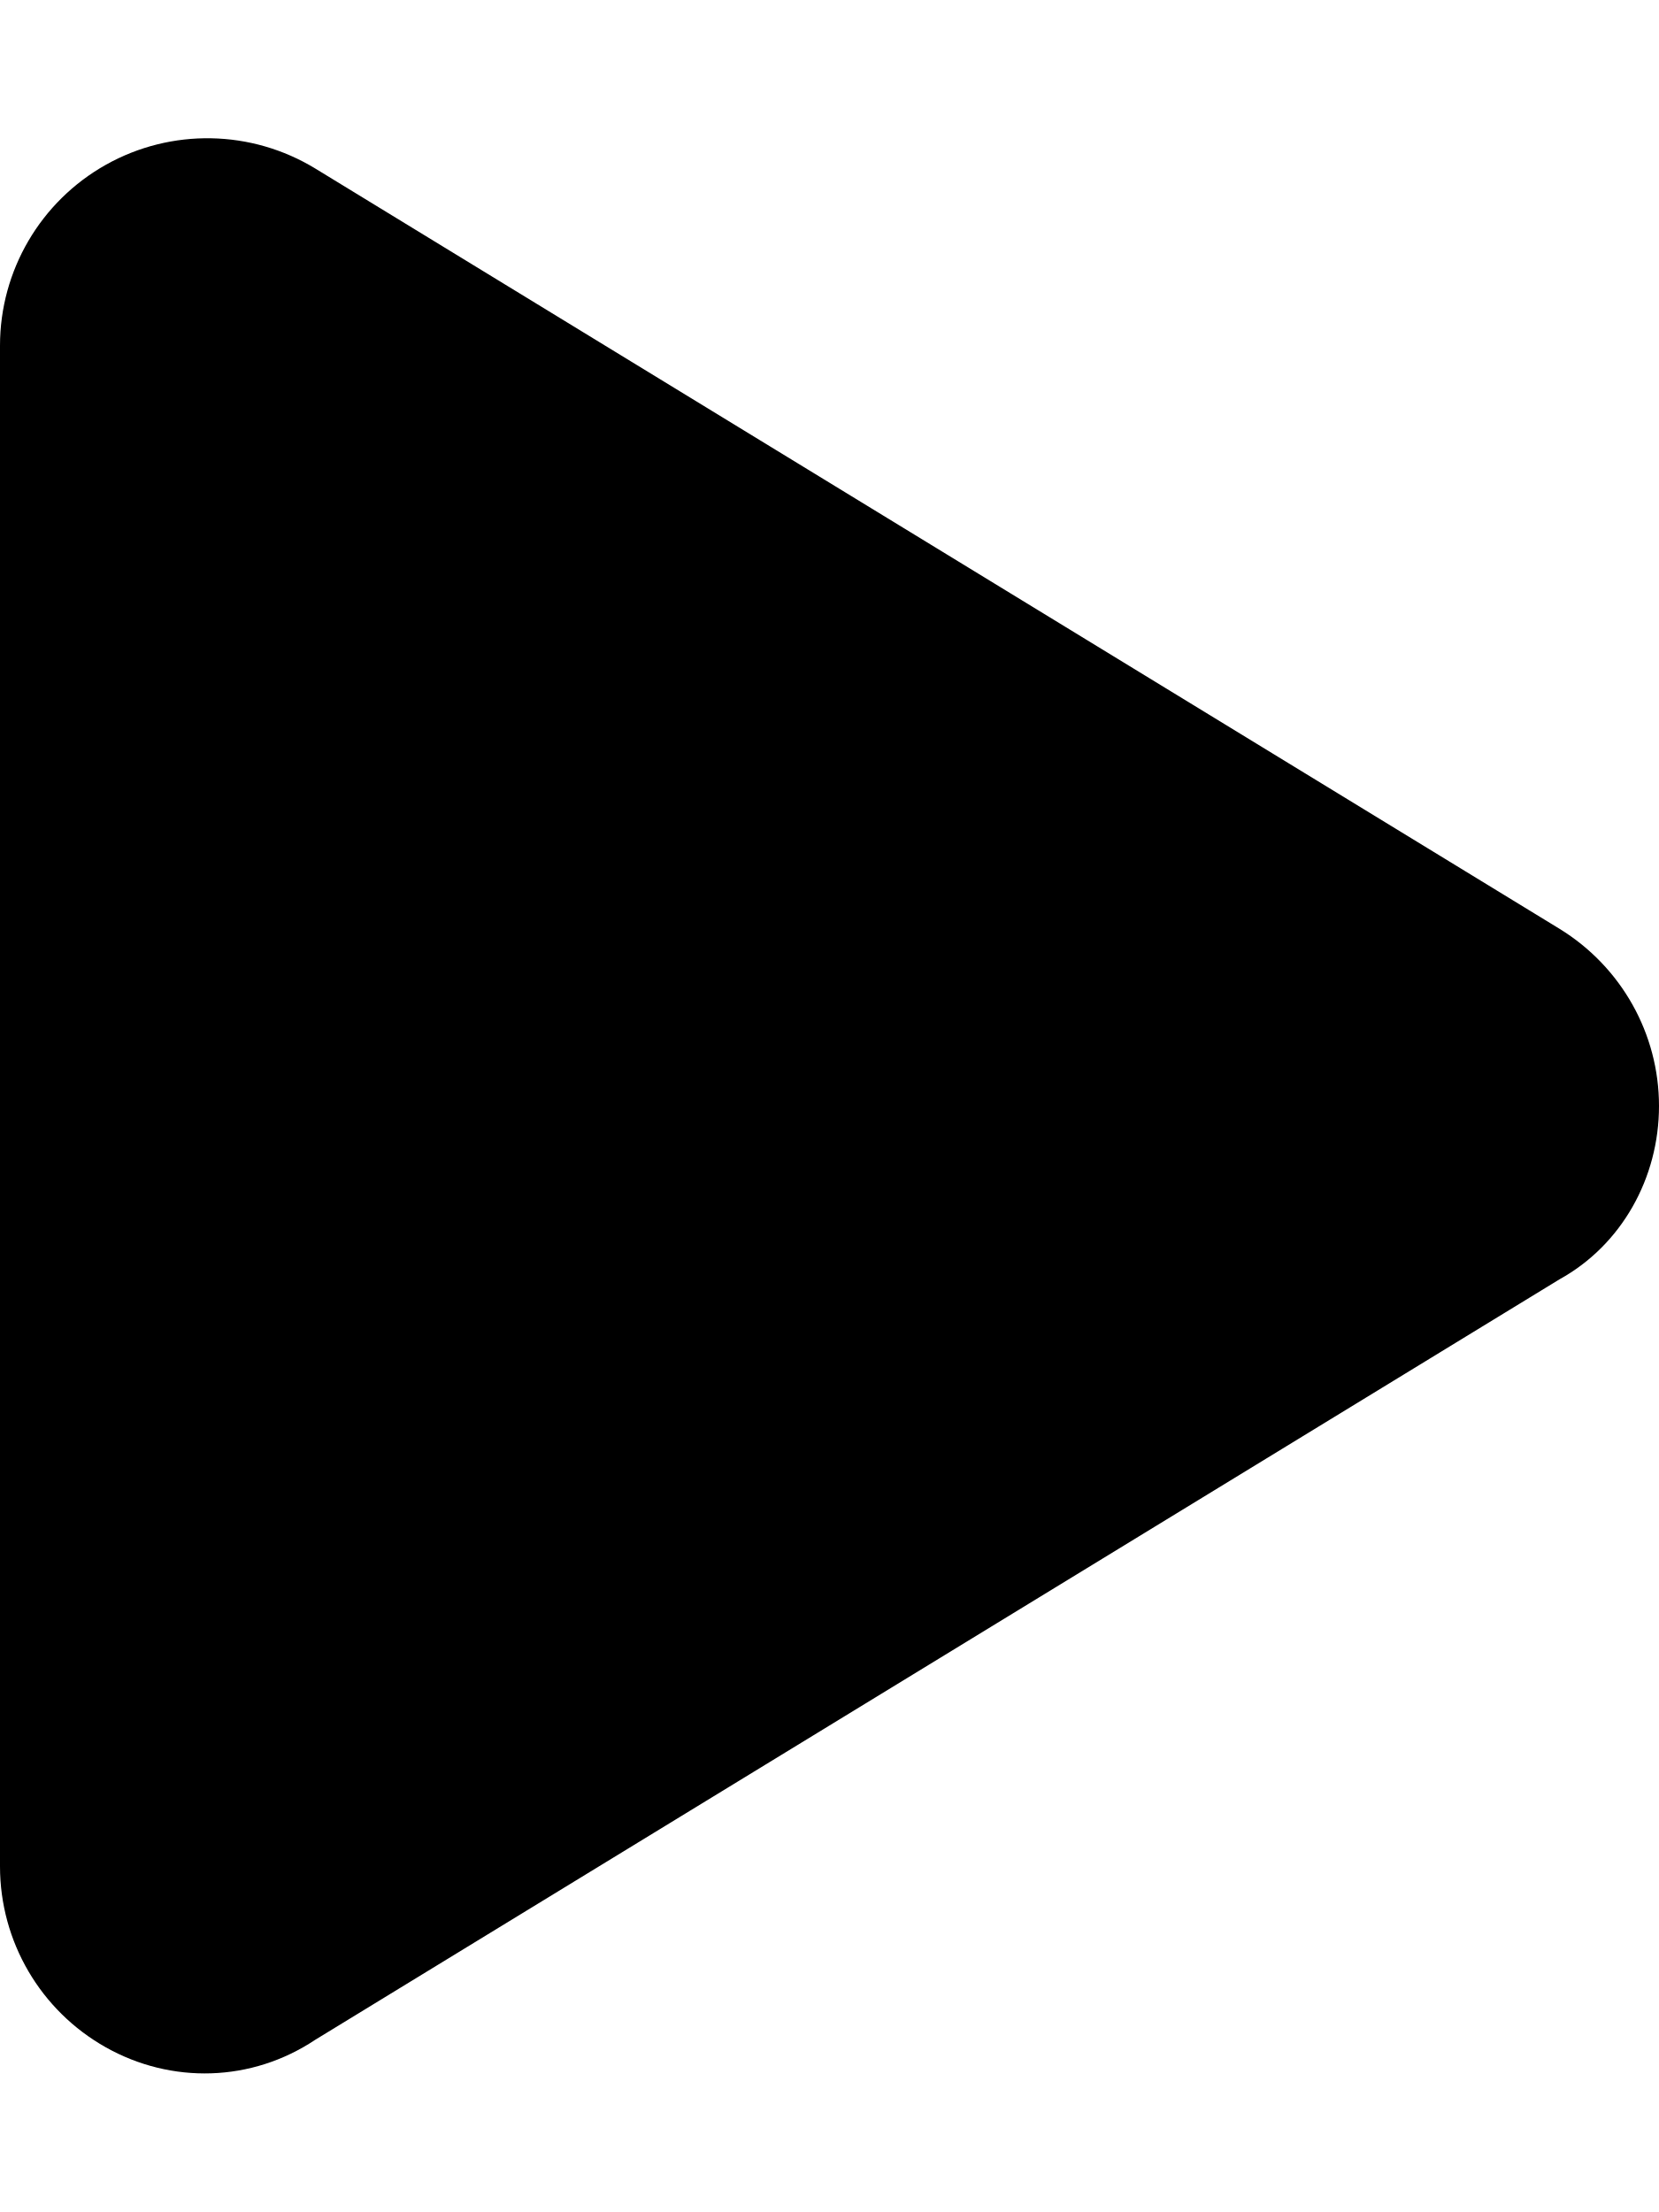
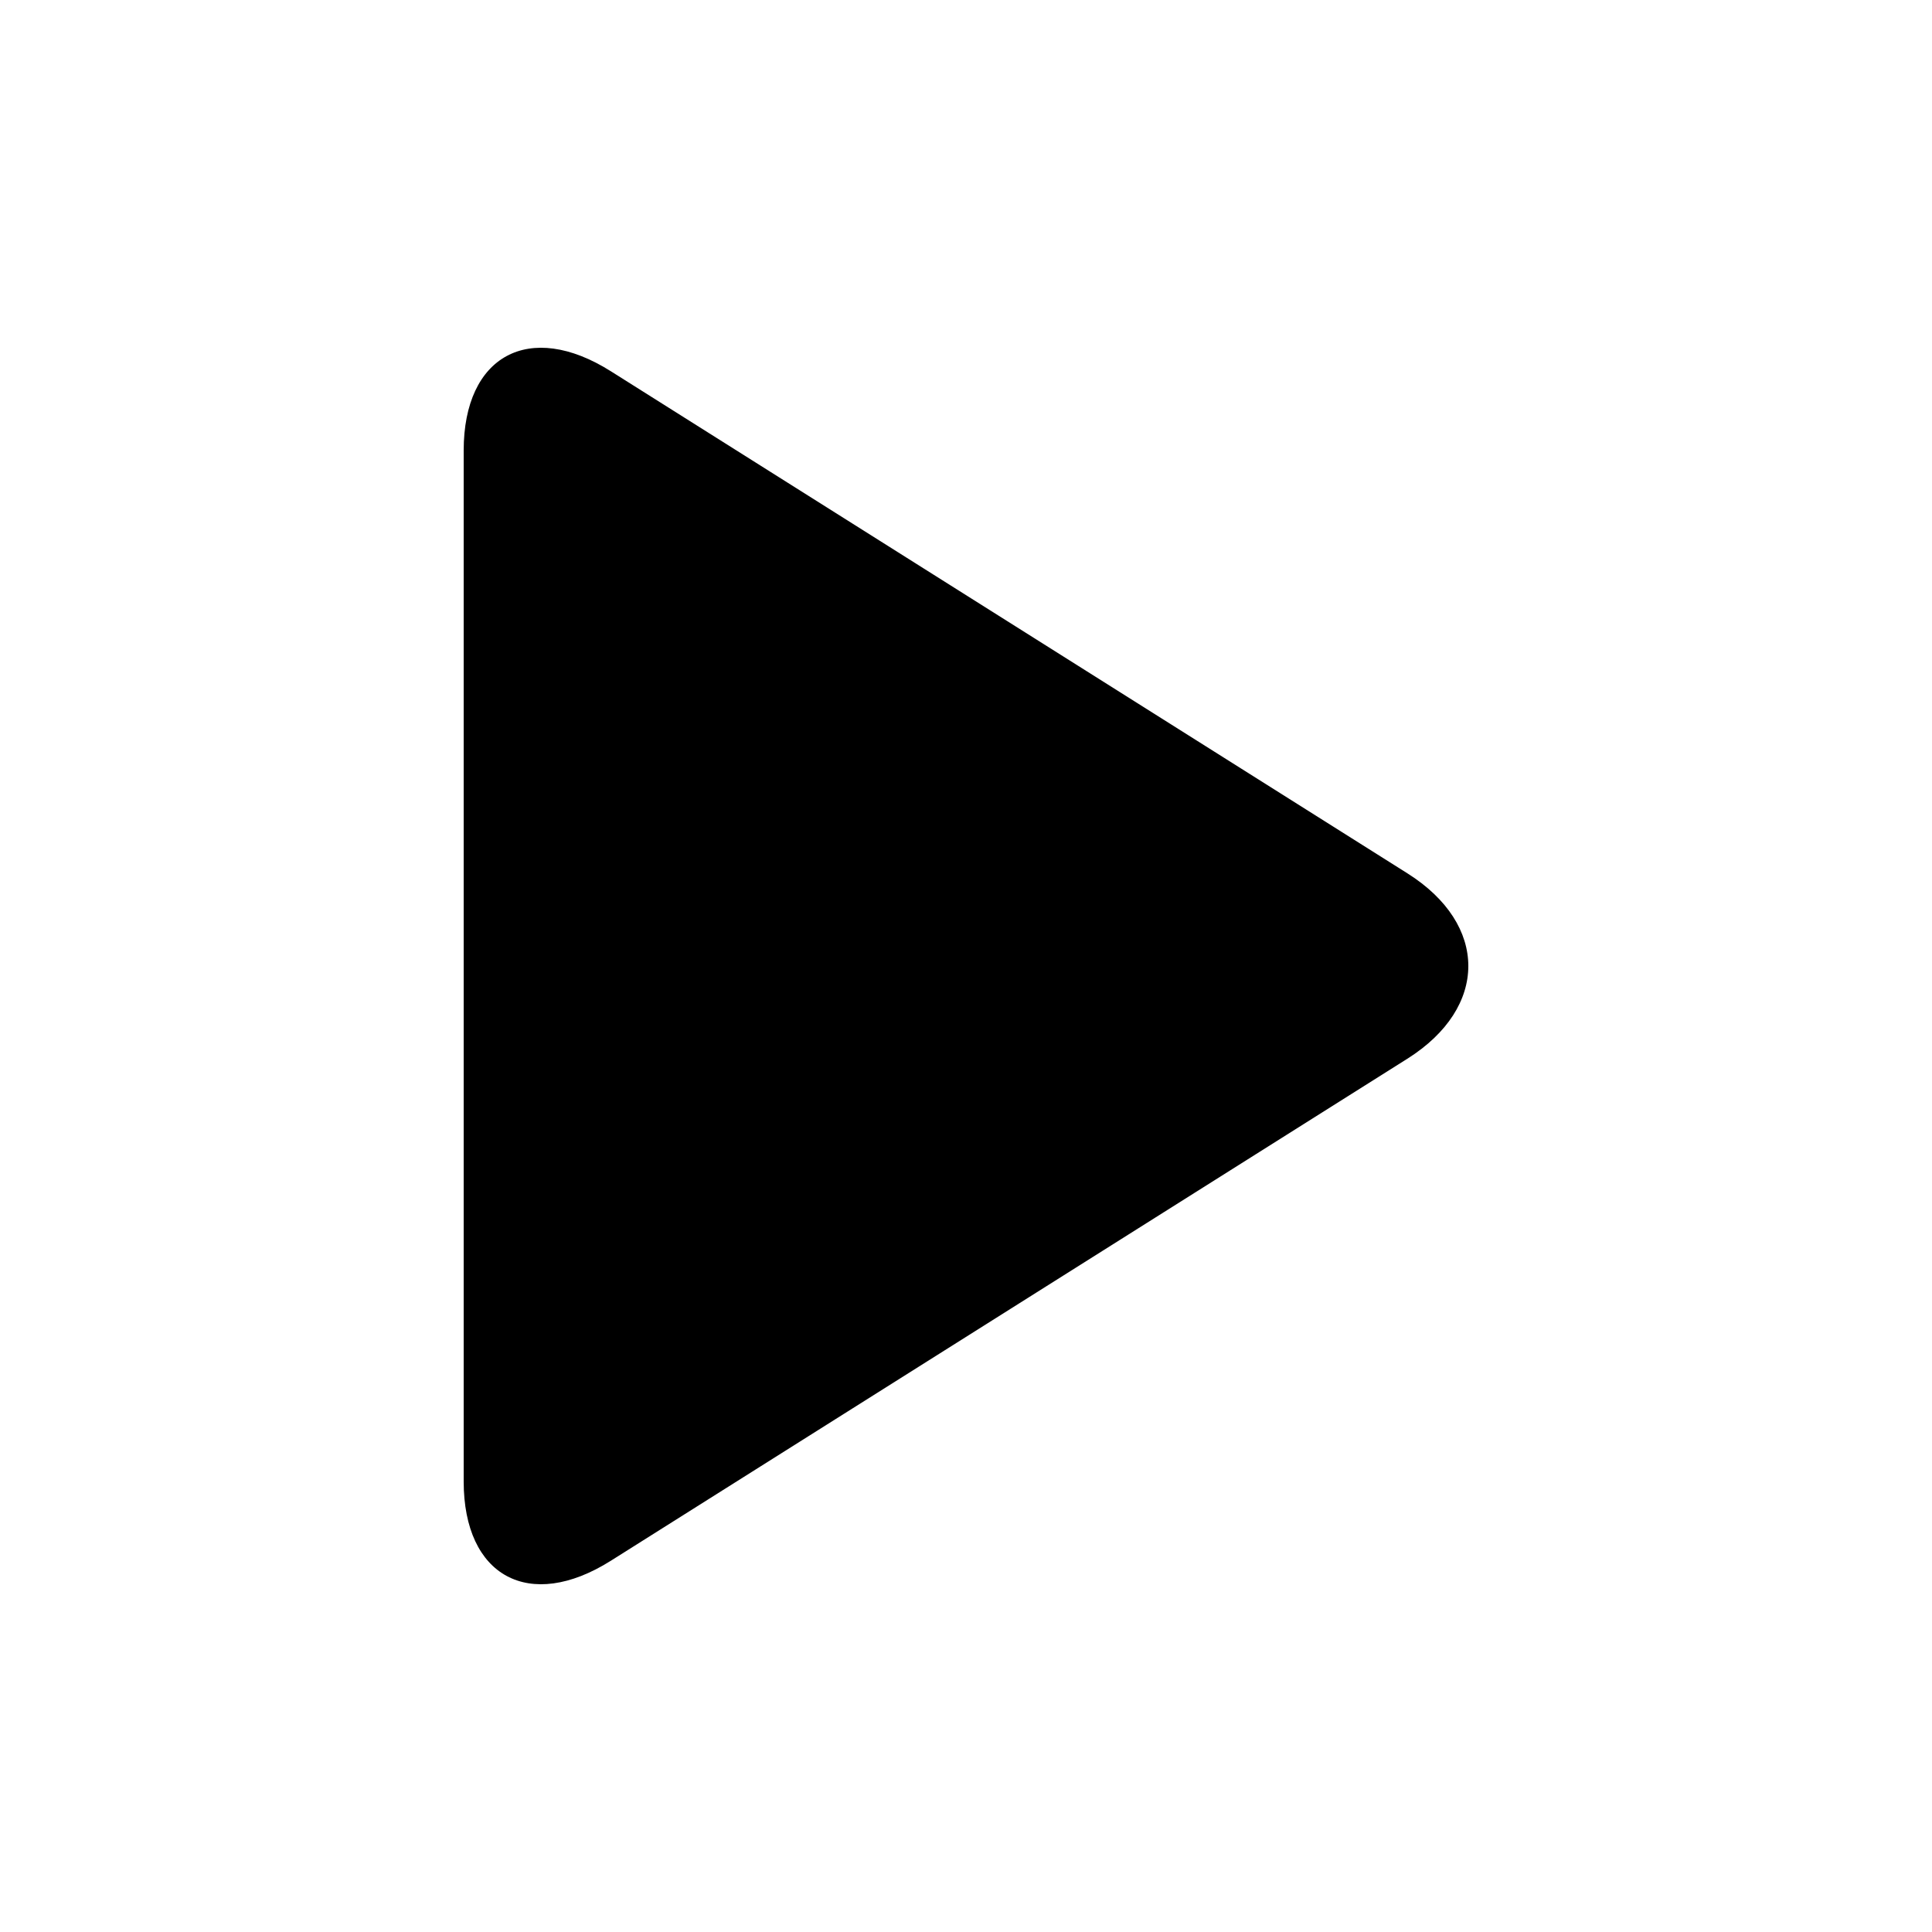
- <svg xmlns="http://www.w3.org/2000/svg" viewBox="0 0 384 512">
-   <path d="M361 215C375.3 223.8 384 239.3 384 256C384 272.7 375.3 288.2 361 296.1L73.03 472.1C58.21 482 39.66 482.4 24.52 473.9C9.377 465.4 0 449.4 0 432V80C0 62.64 9.377 46.63 24.52 38.13C39.66 29.64 58.21 29.99 73.03 39.04L361 215z" />
+ <svg xmlns="http://www.w3.org/2000/svg" viewBox="0 0 1024 1024" version="1.1">
+   <path d="M245.76 785.203V238.797c0-50.442 34.918-69.182 77.967-42.046l422.196 266.117c43.11 27.157 43.069 71.128 0 98.284L323.727 827.249c-43.11 27.177-77.967 8.315-77.967-42.046z" />
</svg>
